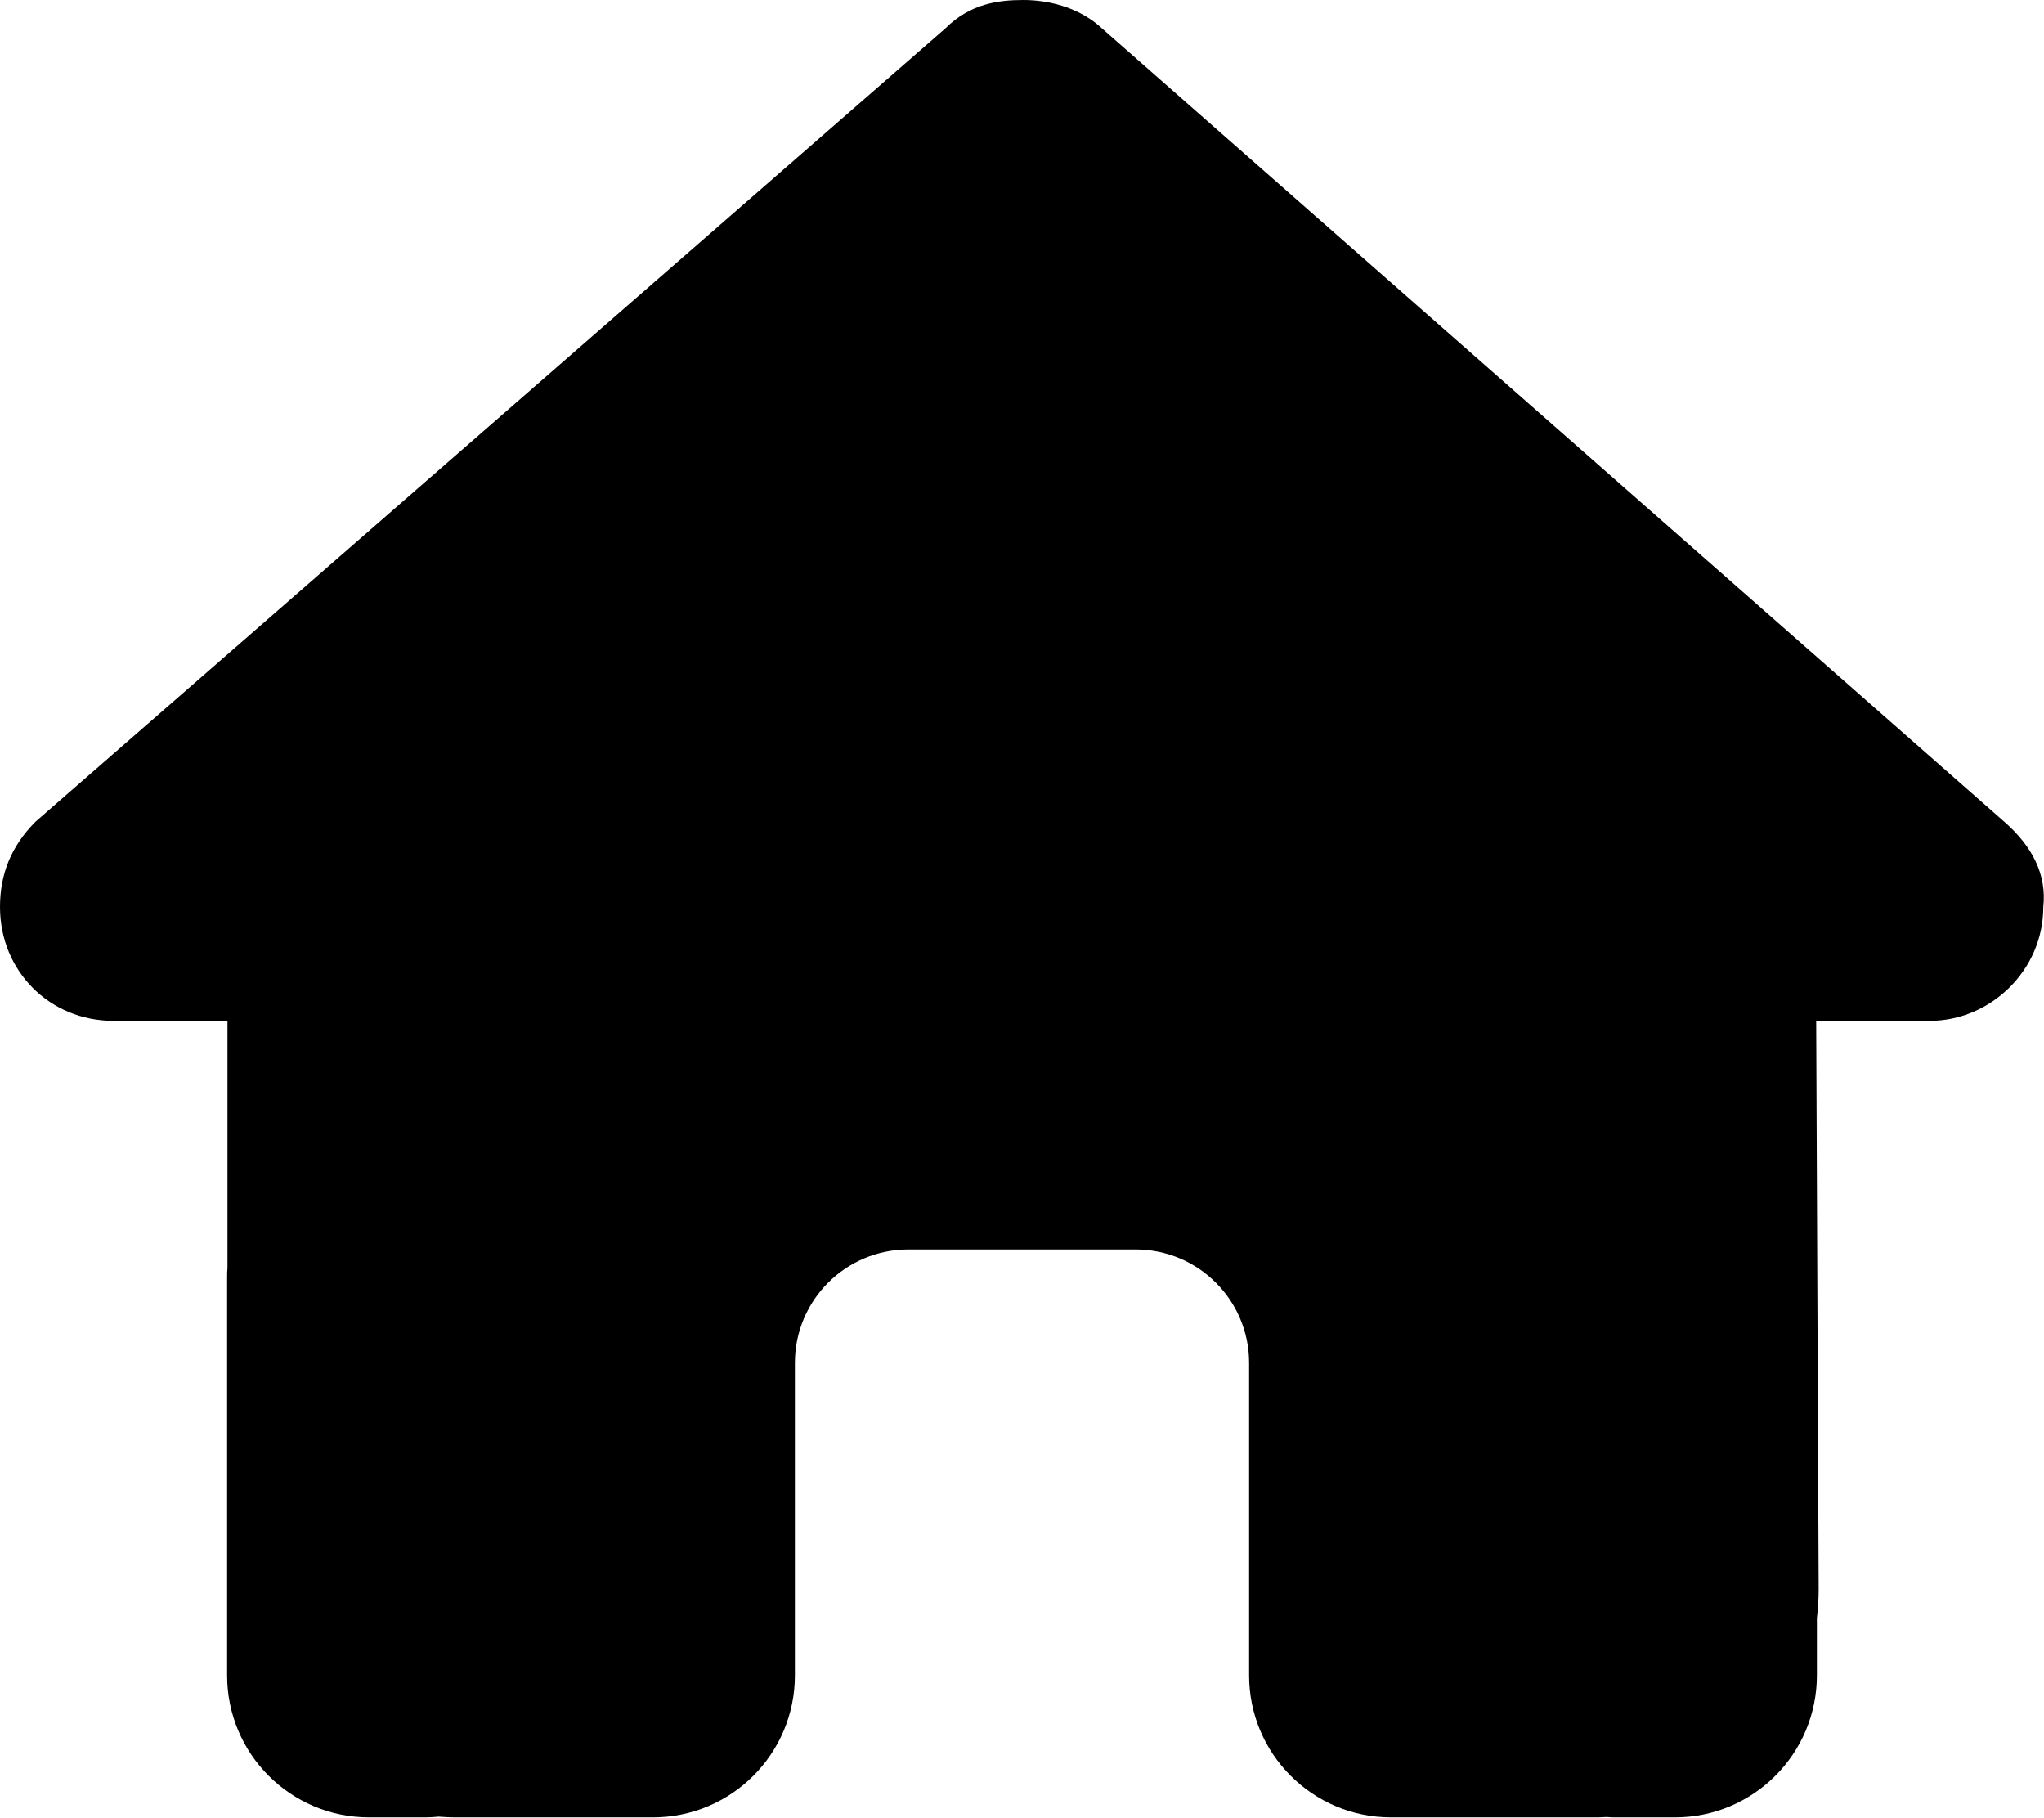
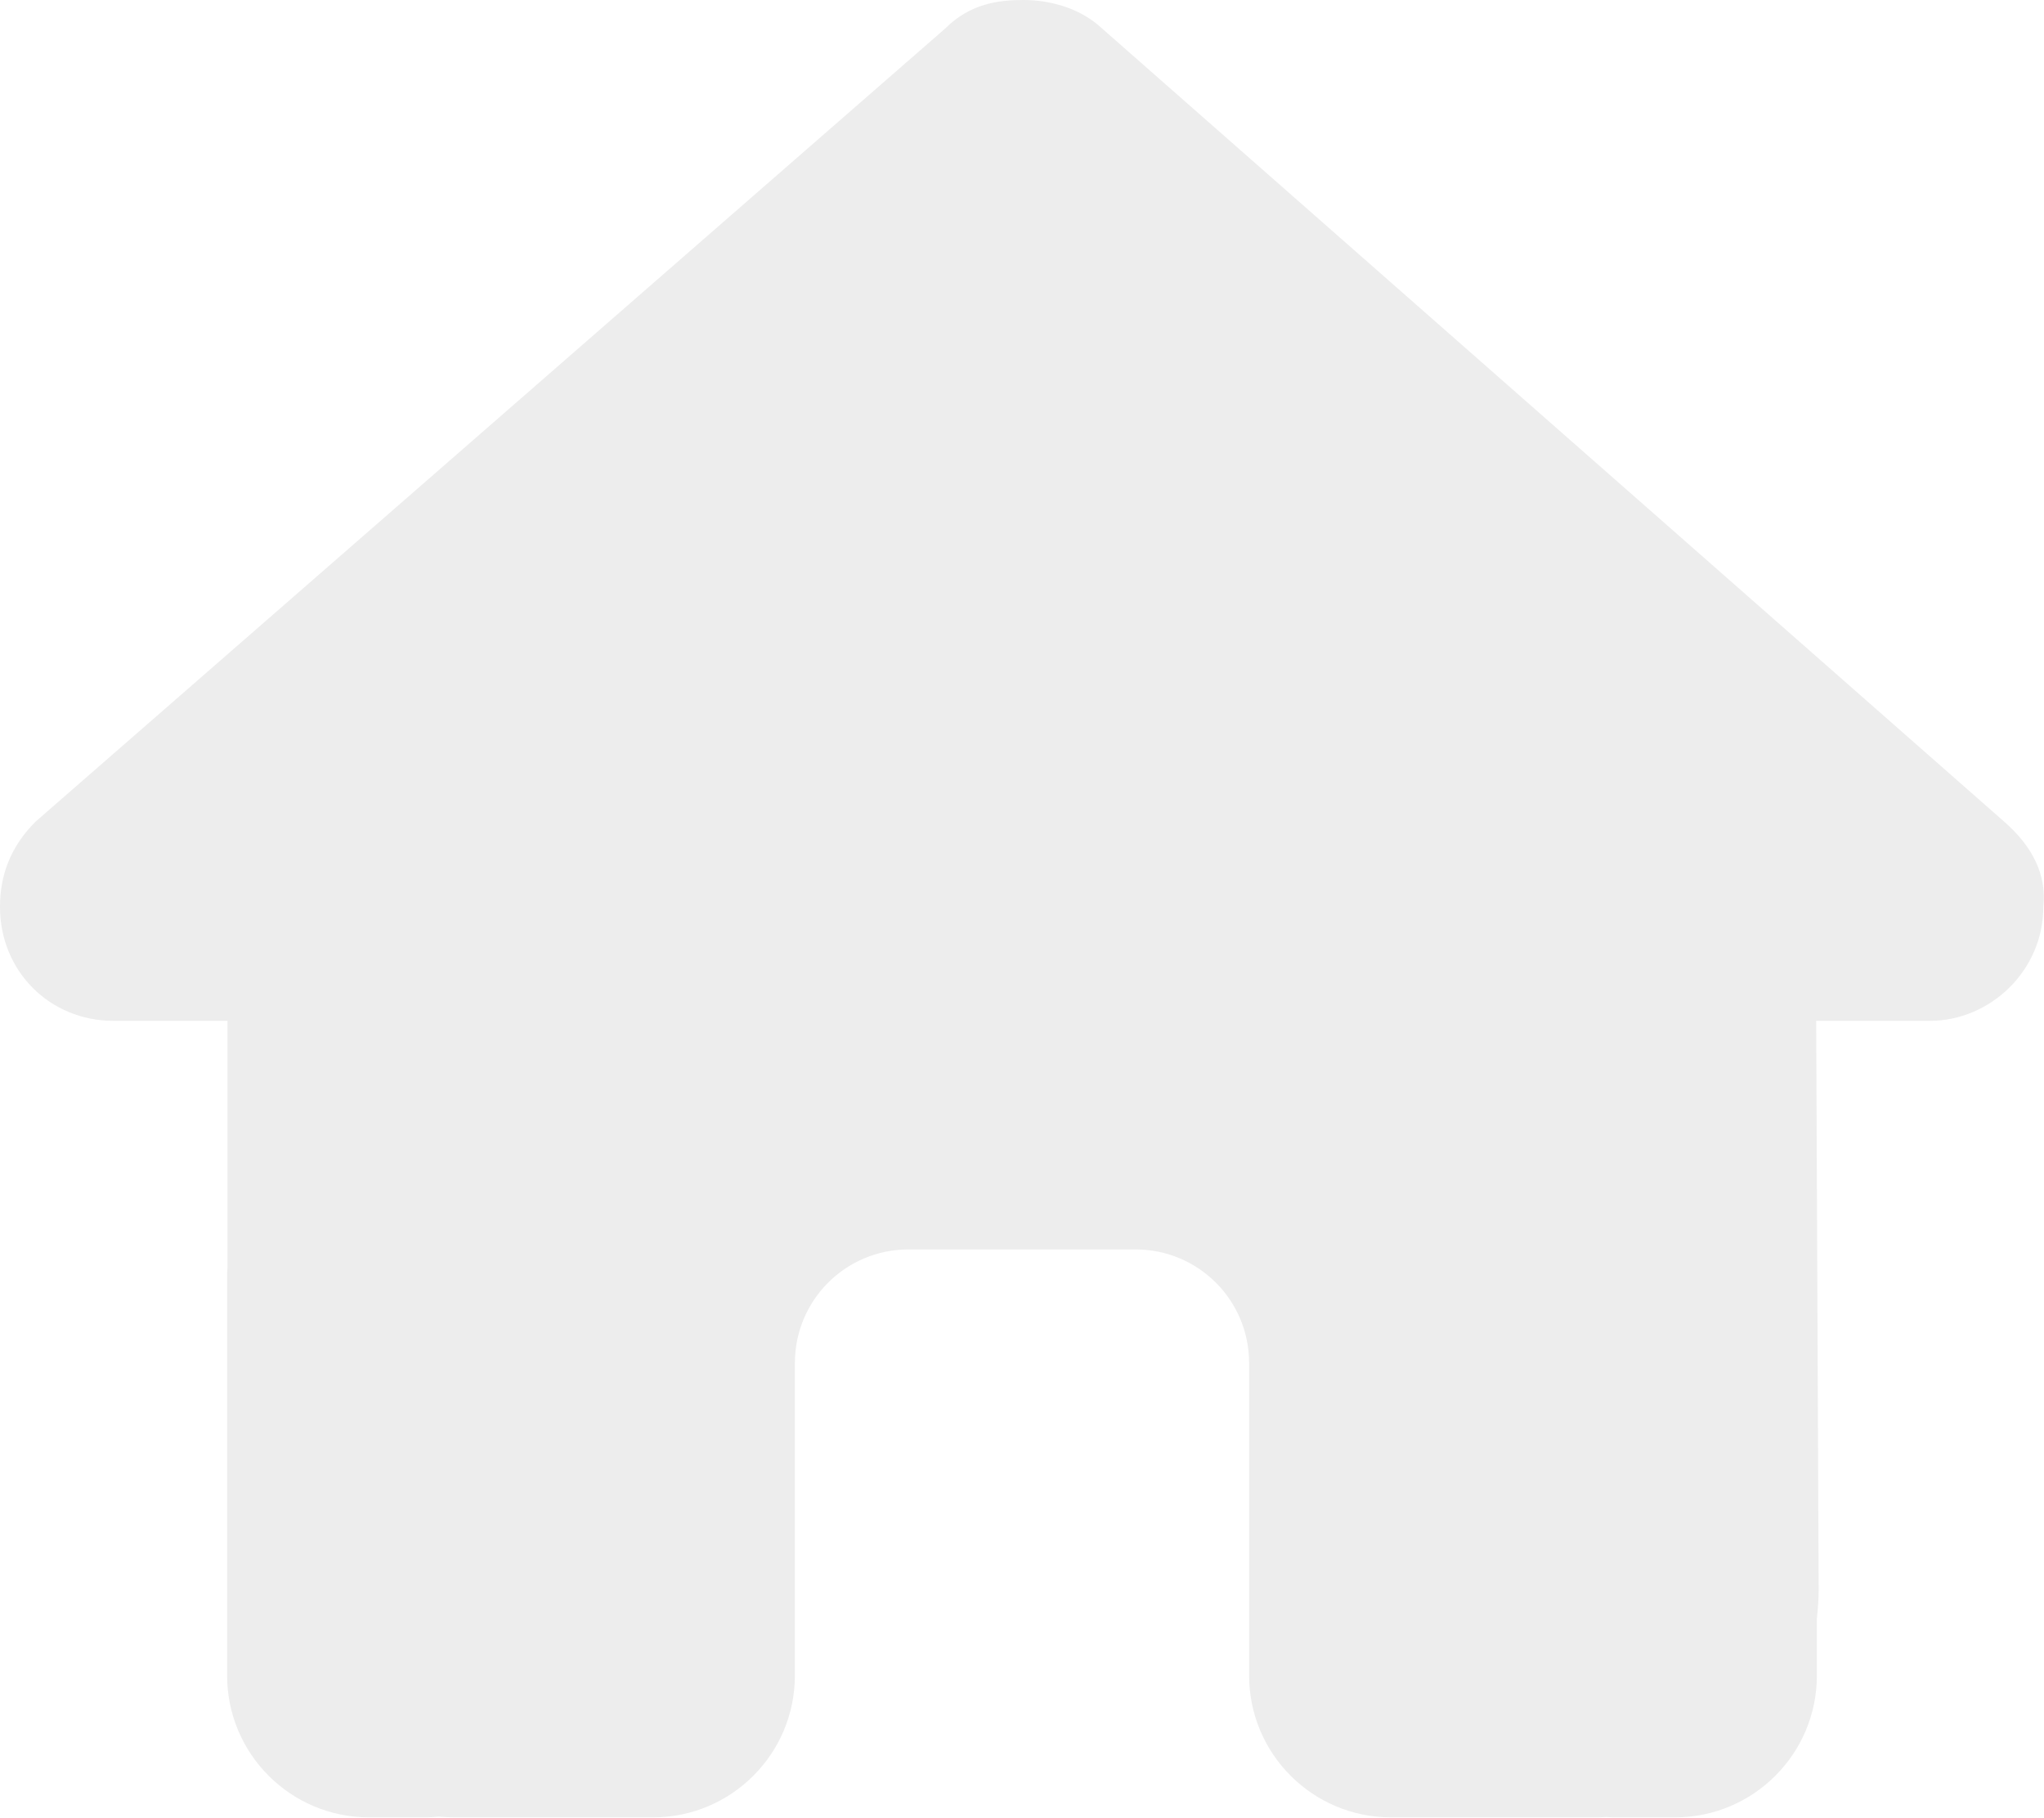
<svg xmlns="http://www.w3.org/2000/svg" viewBox="0 0 576 512">
-   <path d="M575.8 255.5c0 18-15 32.1-32 32.1h-32l.7 160.2c0 2.7-.2 5.4-.5 8.1V472c0 22.1-17.9 40-40 40H456c-1.1 0-2.2 0-3.3-.1c-1.4 .1-2.8 .1-4.2 .1H416 392c-22.1 0-40-17.9-40-40V448 384c0-17.7-14.3-32-32-32H256c-17.7 0-32 14.3-32 32v64 24c0 22.1-17.9 40-40 40H160 128.1c-1.5 0-3-.1-4.5-.2c-1.2 .1-2.4 .2-3.6 .2H104c-22.1 0-40-17.9-40-40V360c0-.9 0-1.9 .1-2.8V287.6H32c-18 0-32-14-32-32.1c0-9 3-17 10-24L266.4 8c7-7 15-8 22-8s15 2 21 7L564.8 231.5c8 7 12 15 11 24z" />
+   <path fill="#ededed" d="M575.8 255.5c0 18-15 32.1-32 32.1h-32l.7 160.2c0 2.7-.2 5.4-.5 8.1V472c0 22.1-17.9 40-40 40H456c-1.1 0-2.2 0-3.3-.1c-1.4 .1-2.8 .1-4.2 .1H416 392c-22.1 0-40-17.9-40-40V448 384c0-17.7-14.3-32-32-32H256c-17.7 0-32 14.3-32 32v64 24c0 22.1-17.9 40-40 40H160 128.1c-1.5 0-3-.1-4.5-.2c-1.2 .1-2.4 .2-3.6 .2H104c-22.1 0-40-17.9-40-40V360c0-.9 0-1.9 .1-2.8V287.6H32c-18 0-32-14-32-32.1c0-9 3-17 10-24L266.4 8c7-7 15-8 22-8s15 2 21 7L564.8 231.5c8 7 12 15 11 24z" />
</svg>
